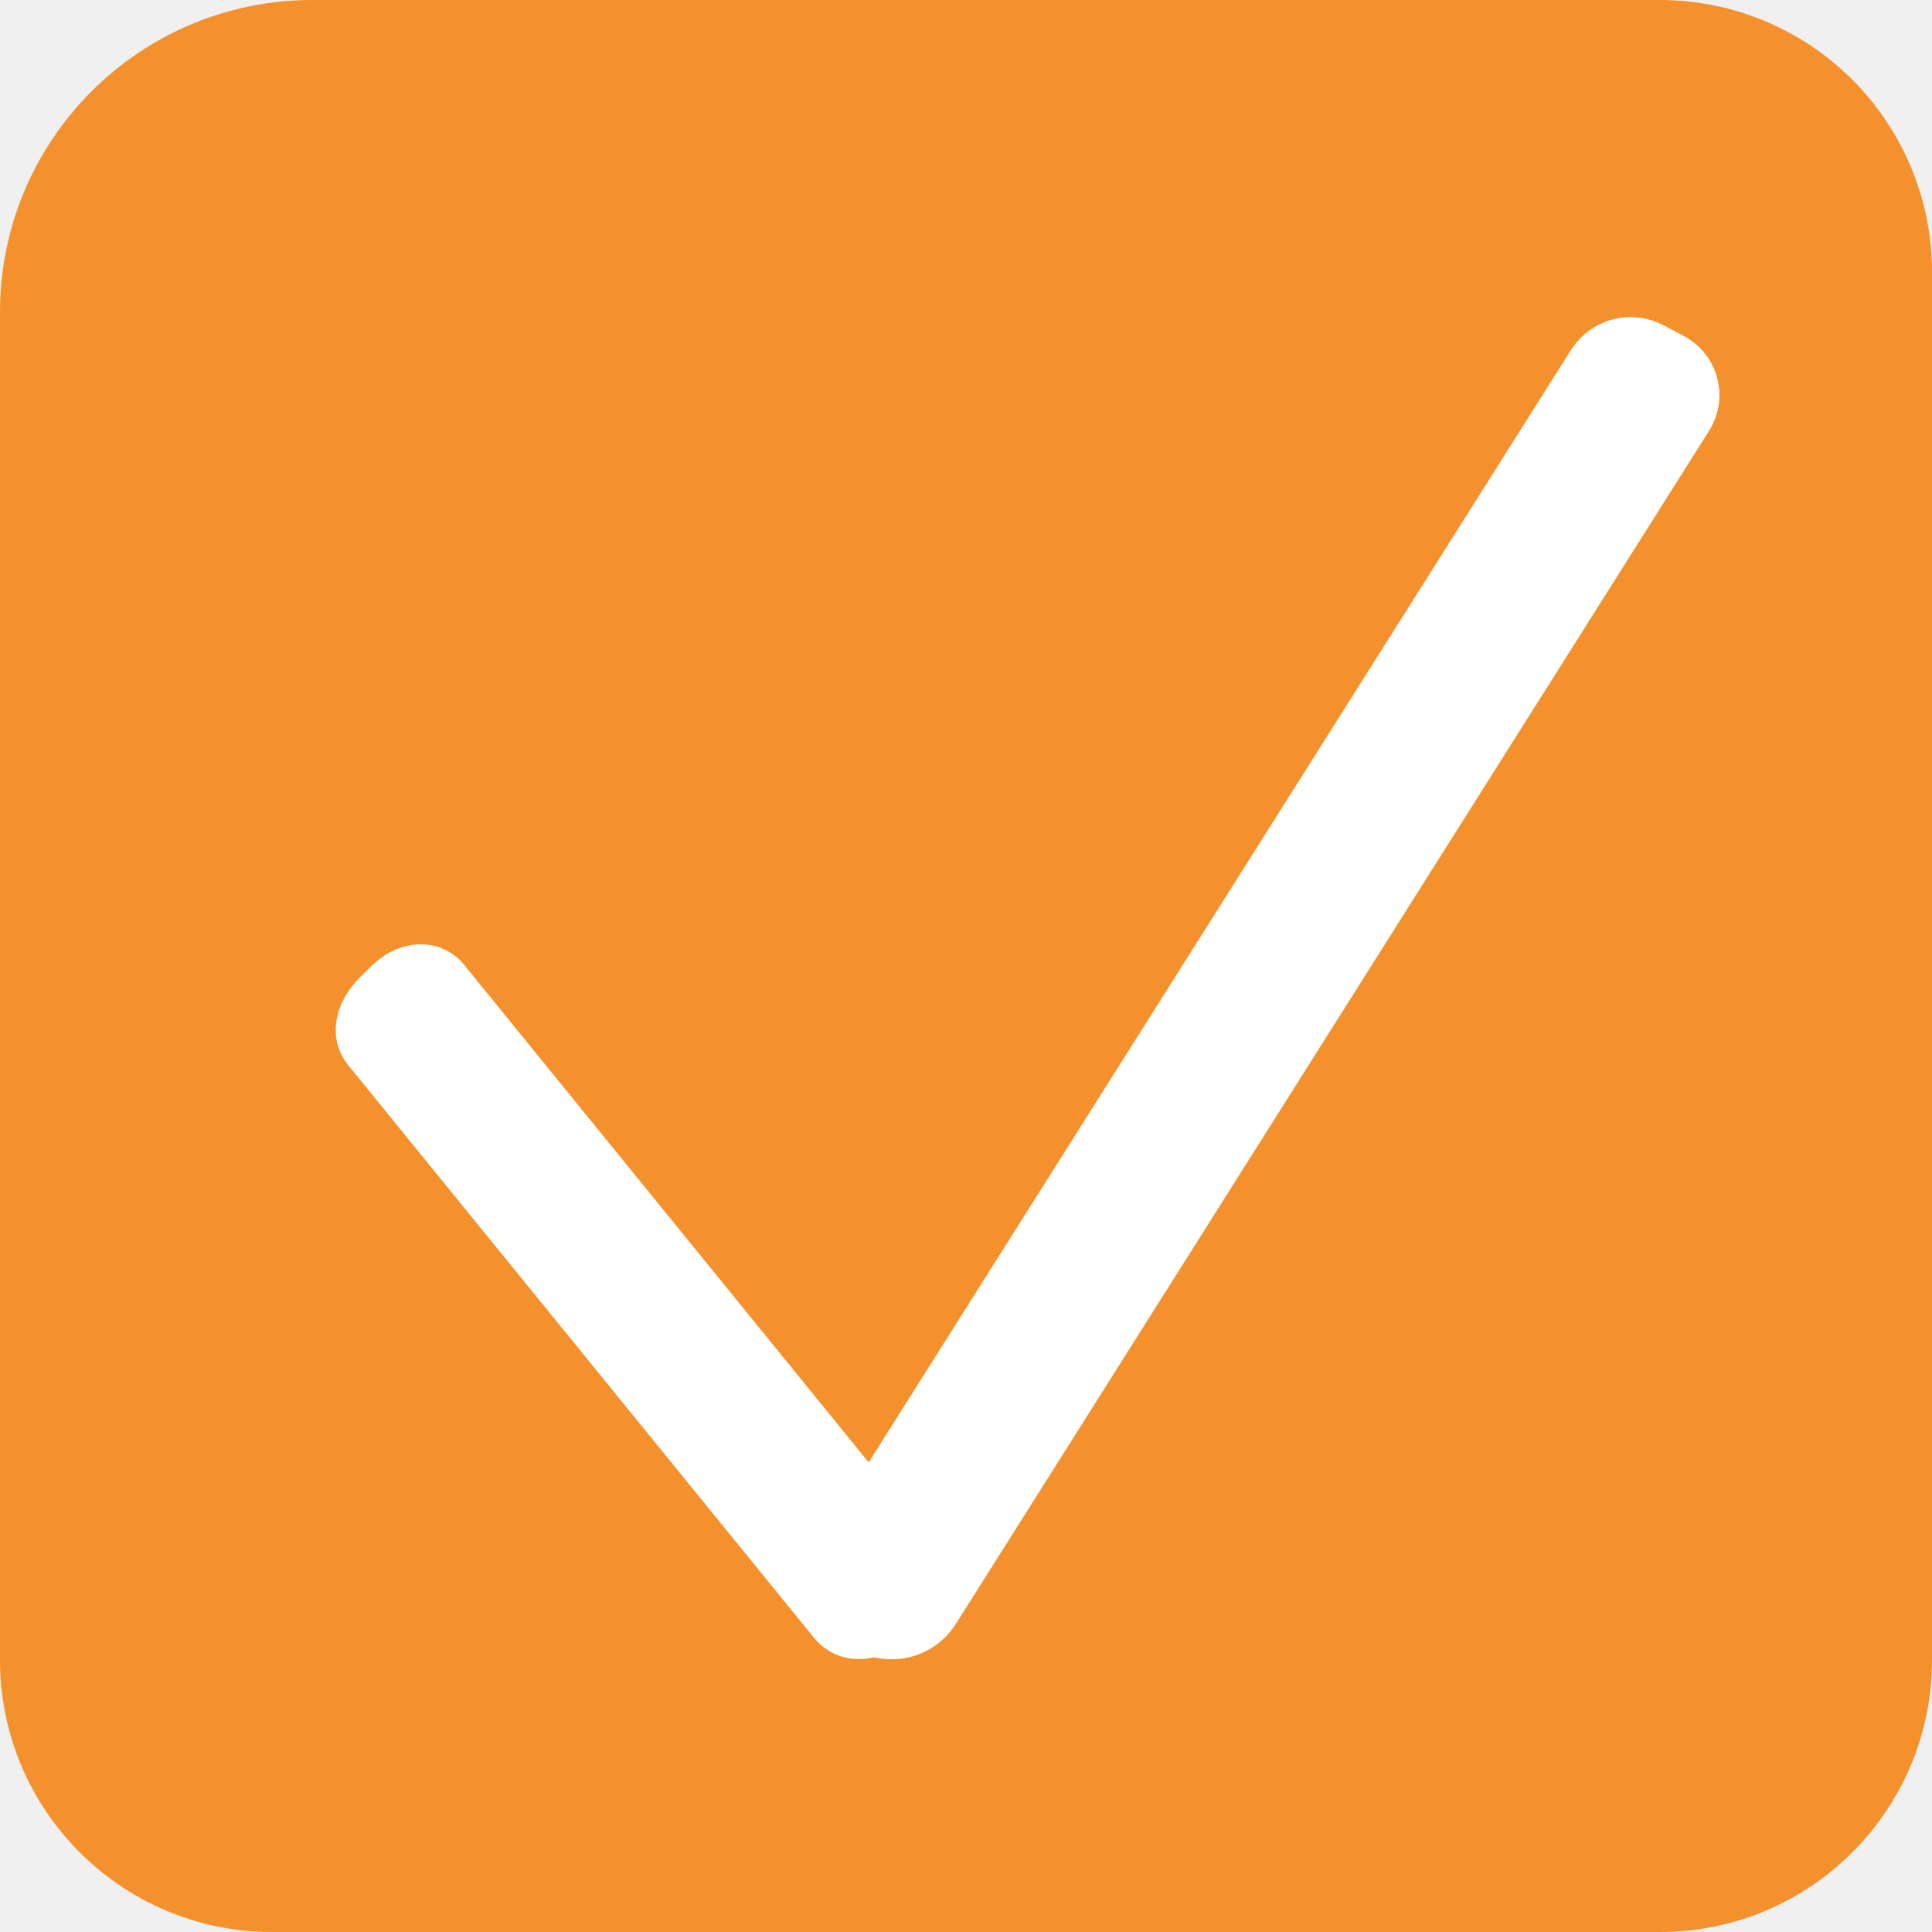
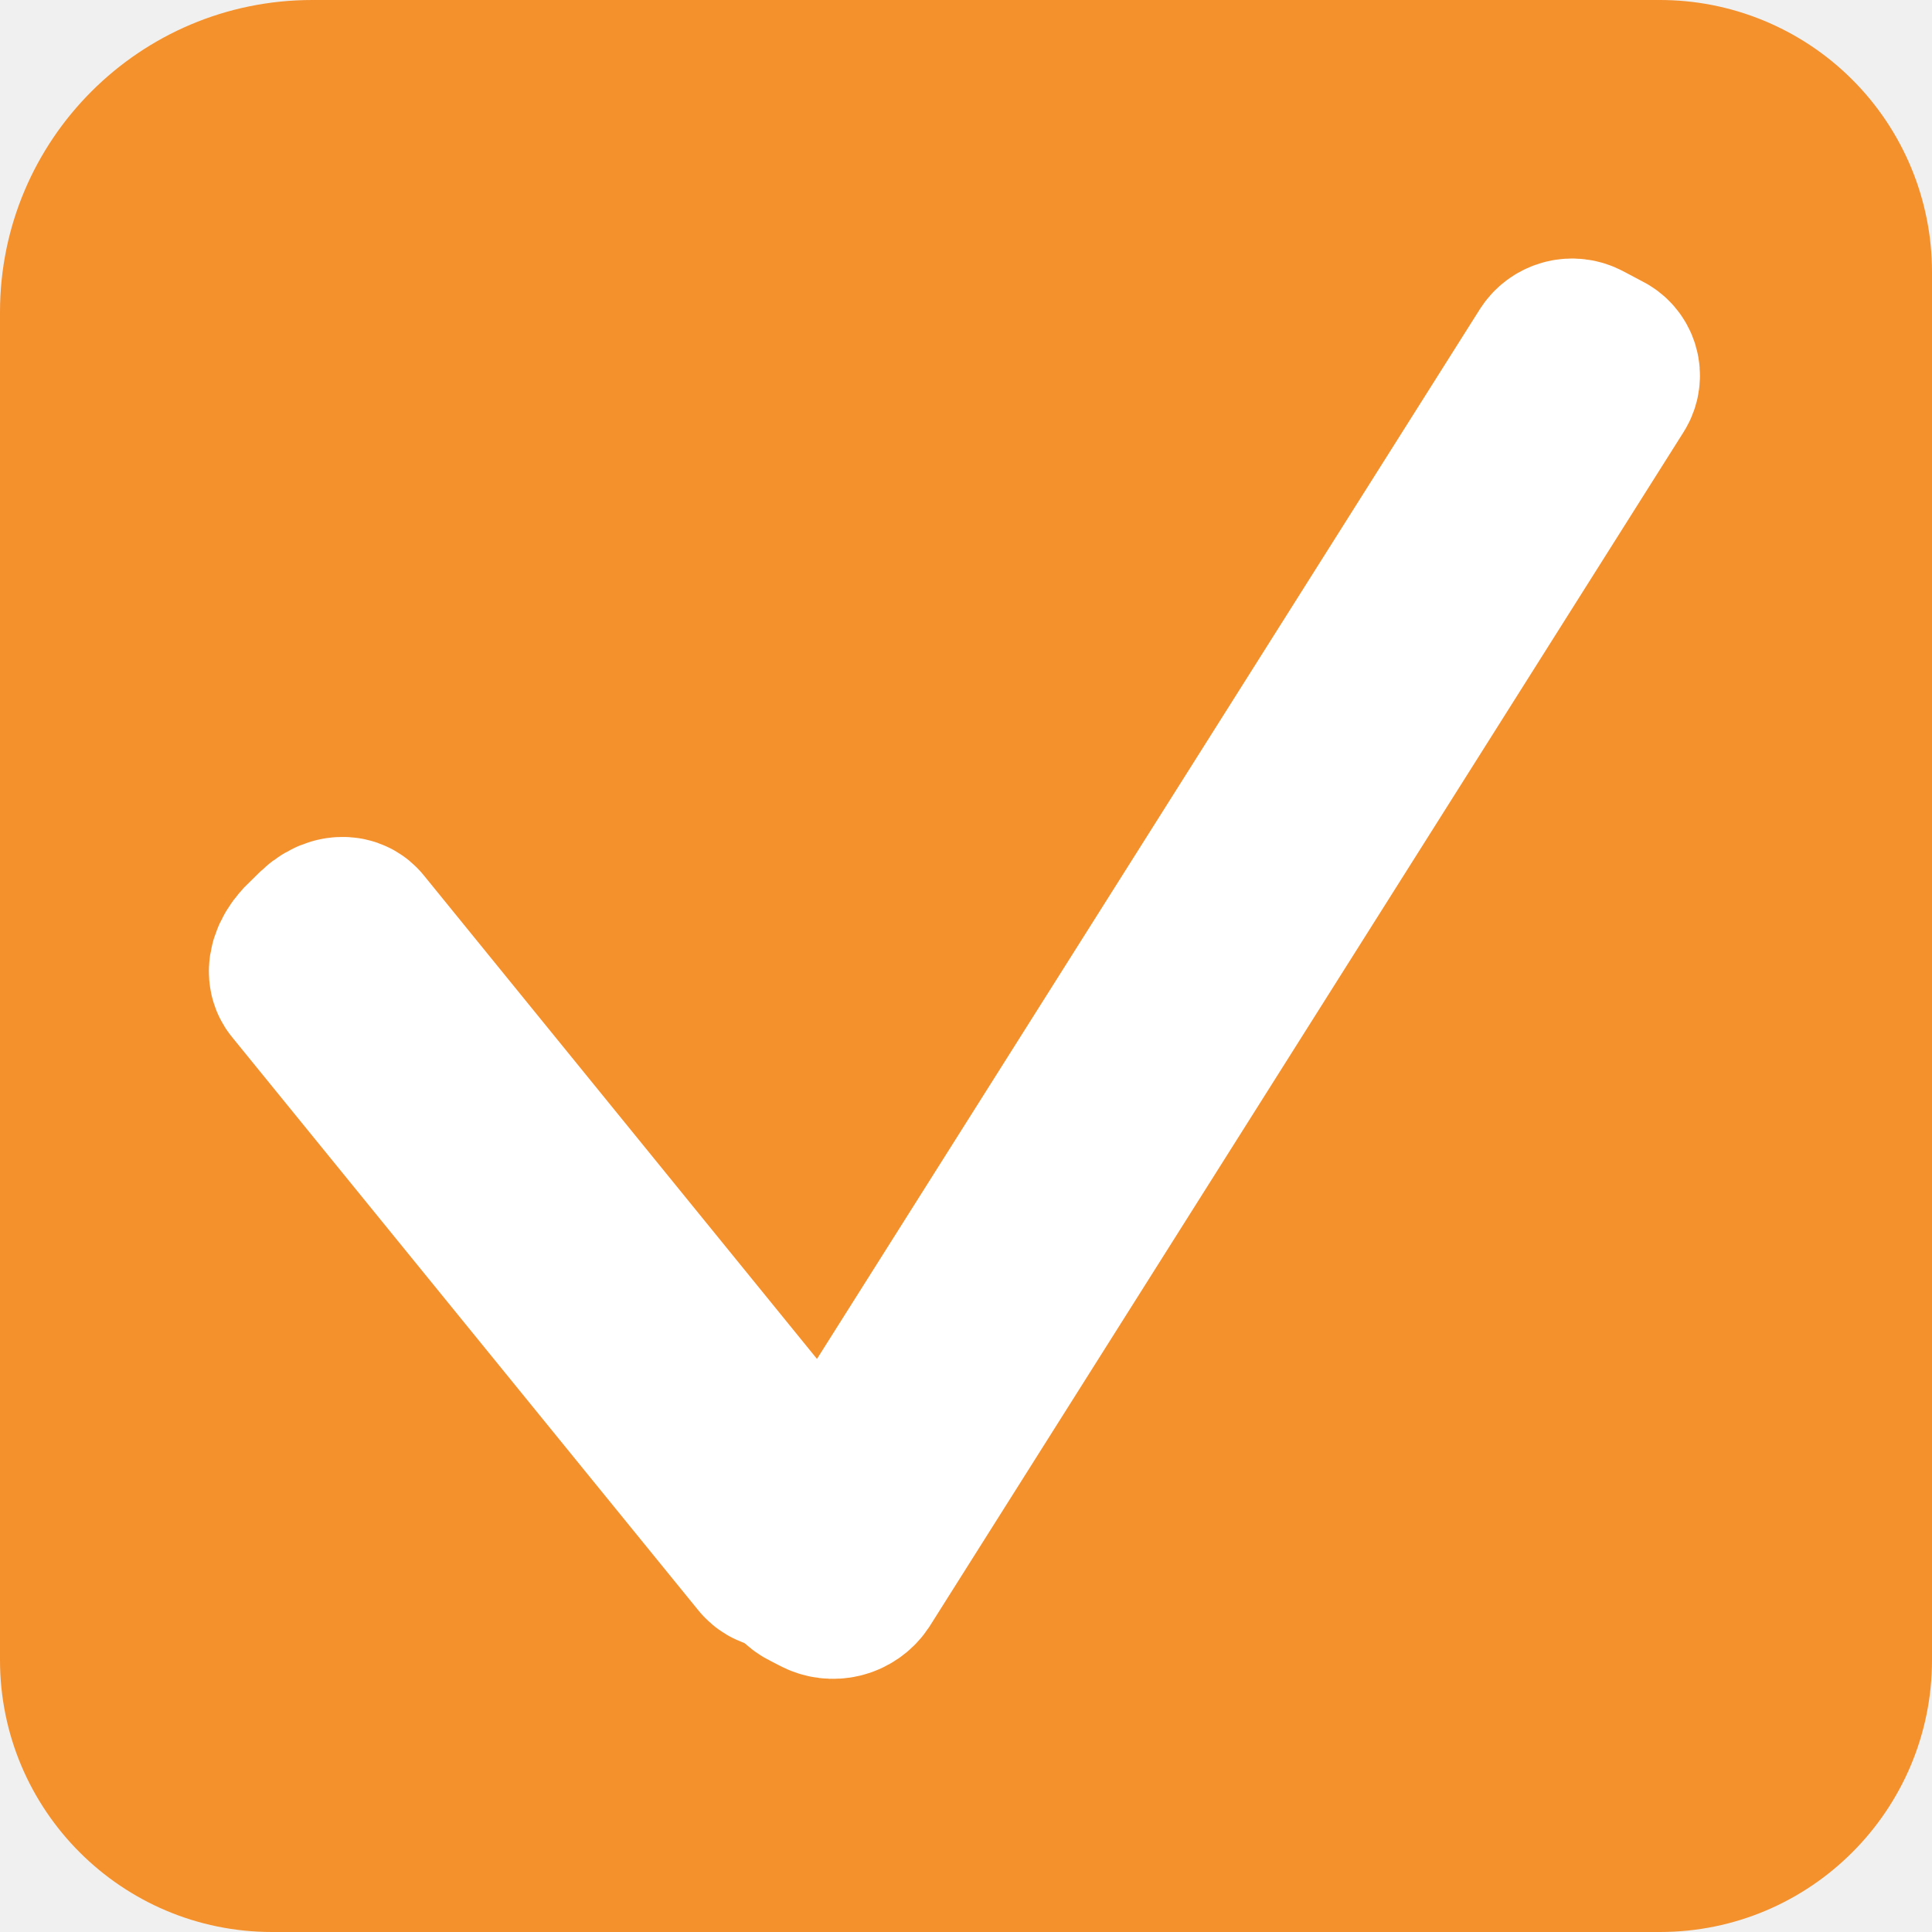
<svg xmlns="http://www.w3.org/2000/svg" width="99" height="99" viewBox="0 0 99 99">
  <defs>
-     <style>.cls-1{fill:#f4912d;}.cls-2{fill:none;stroke:#fff;stroke-miterlimit:10;stroke-width:5px;}</style>
+     <style>.cls-1{fill:#f4912d;}.cls-2,.cls-3{fill:none;stroke:#fff;stroke-miterlimit:10;}.cls-2{stroke-width:9px;}.cls-3{stroke-width:10px;}</style>
  </defs>
  <g id="Layer_2" data-name="Layer 2">
    <g id="Layer_1-2" data-name="Layer 1">
      <path class="cls-1" d="M16,0h69A13.94,13.94,0,0,1,99,13.94V85.06A13.94,13.94,0,0,1,85.06,99H13.94A13.94,13.94,0,0,1,0,85.06V16A16,16,0,0,1,16,0Z" />
-       <path class="cls-2" d="M82.64,19.23,44,80.43a1.16,1.16,0,0,0,.49,1.65l.54.28a1.39,1.39,0,0,0,1.81-.44L85.47,20.73a.92.92,0,0,0-.39-1.32l-1-.53A1.11,1.11,0,0,0,82.64,19.23Z" />
-       <path class="cls-2" d="M19.78,53,43.67,82.37c.23.28.78.14,1.24-.31l.39-.38c.45-.44.64-1,.41-1.31L21.83,51c-.18-.22-.63-.11-1,.24l-.72.71C19.75,52.35,19.6,52.81,19.78,53Z" />
+       <path class="cls-2" d="M79.64,18.24,41,79.43a1.16,1.16,0,0,0,.49,1.65l.54.28a1.39,1.39,0,0,0,1.81-.44L82.47,19.73a.92.92,0,0,0-.39-1.32l-1-.53A1.1,1.1,0,0,0,79.64,18.24Z" />
+       <path class="cls-3" d="M15.78,50,39.67,79.37c.23.28.78.14,1.24-.31l.39-.38c.45-.44.64-1,.41-1.31L17.83,48c-.18-.22-.63-.11-1,.24l-.72.71C15.75,49.35,15.6,49.81,15.78,50Z" />
    </g>
  </g>
</svg>
